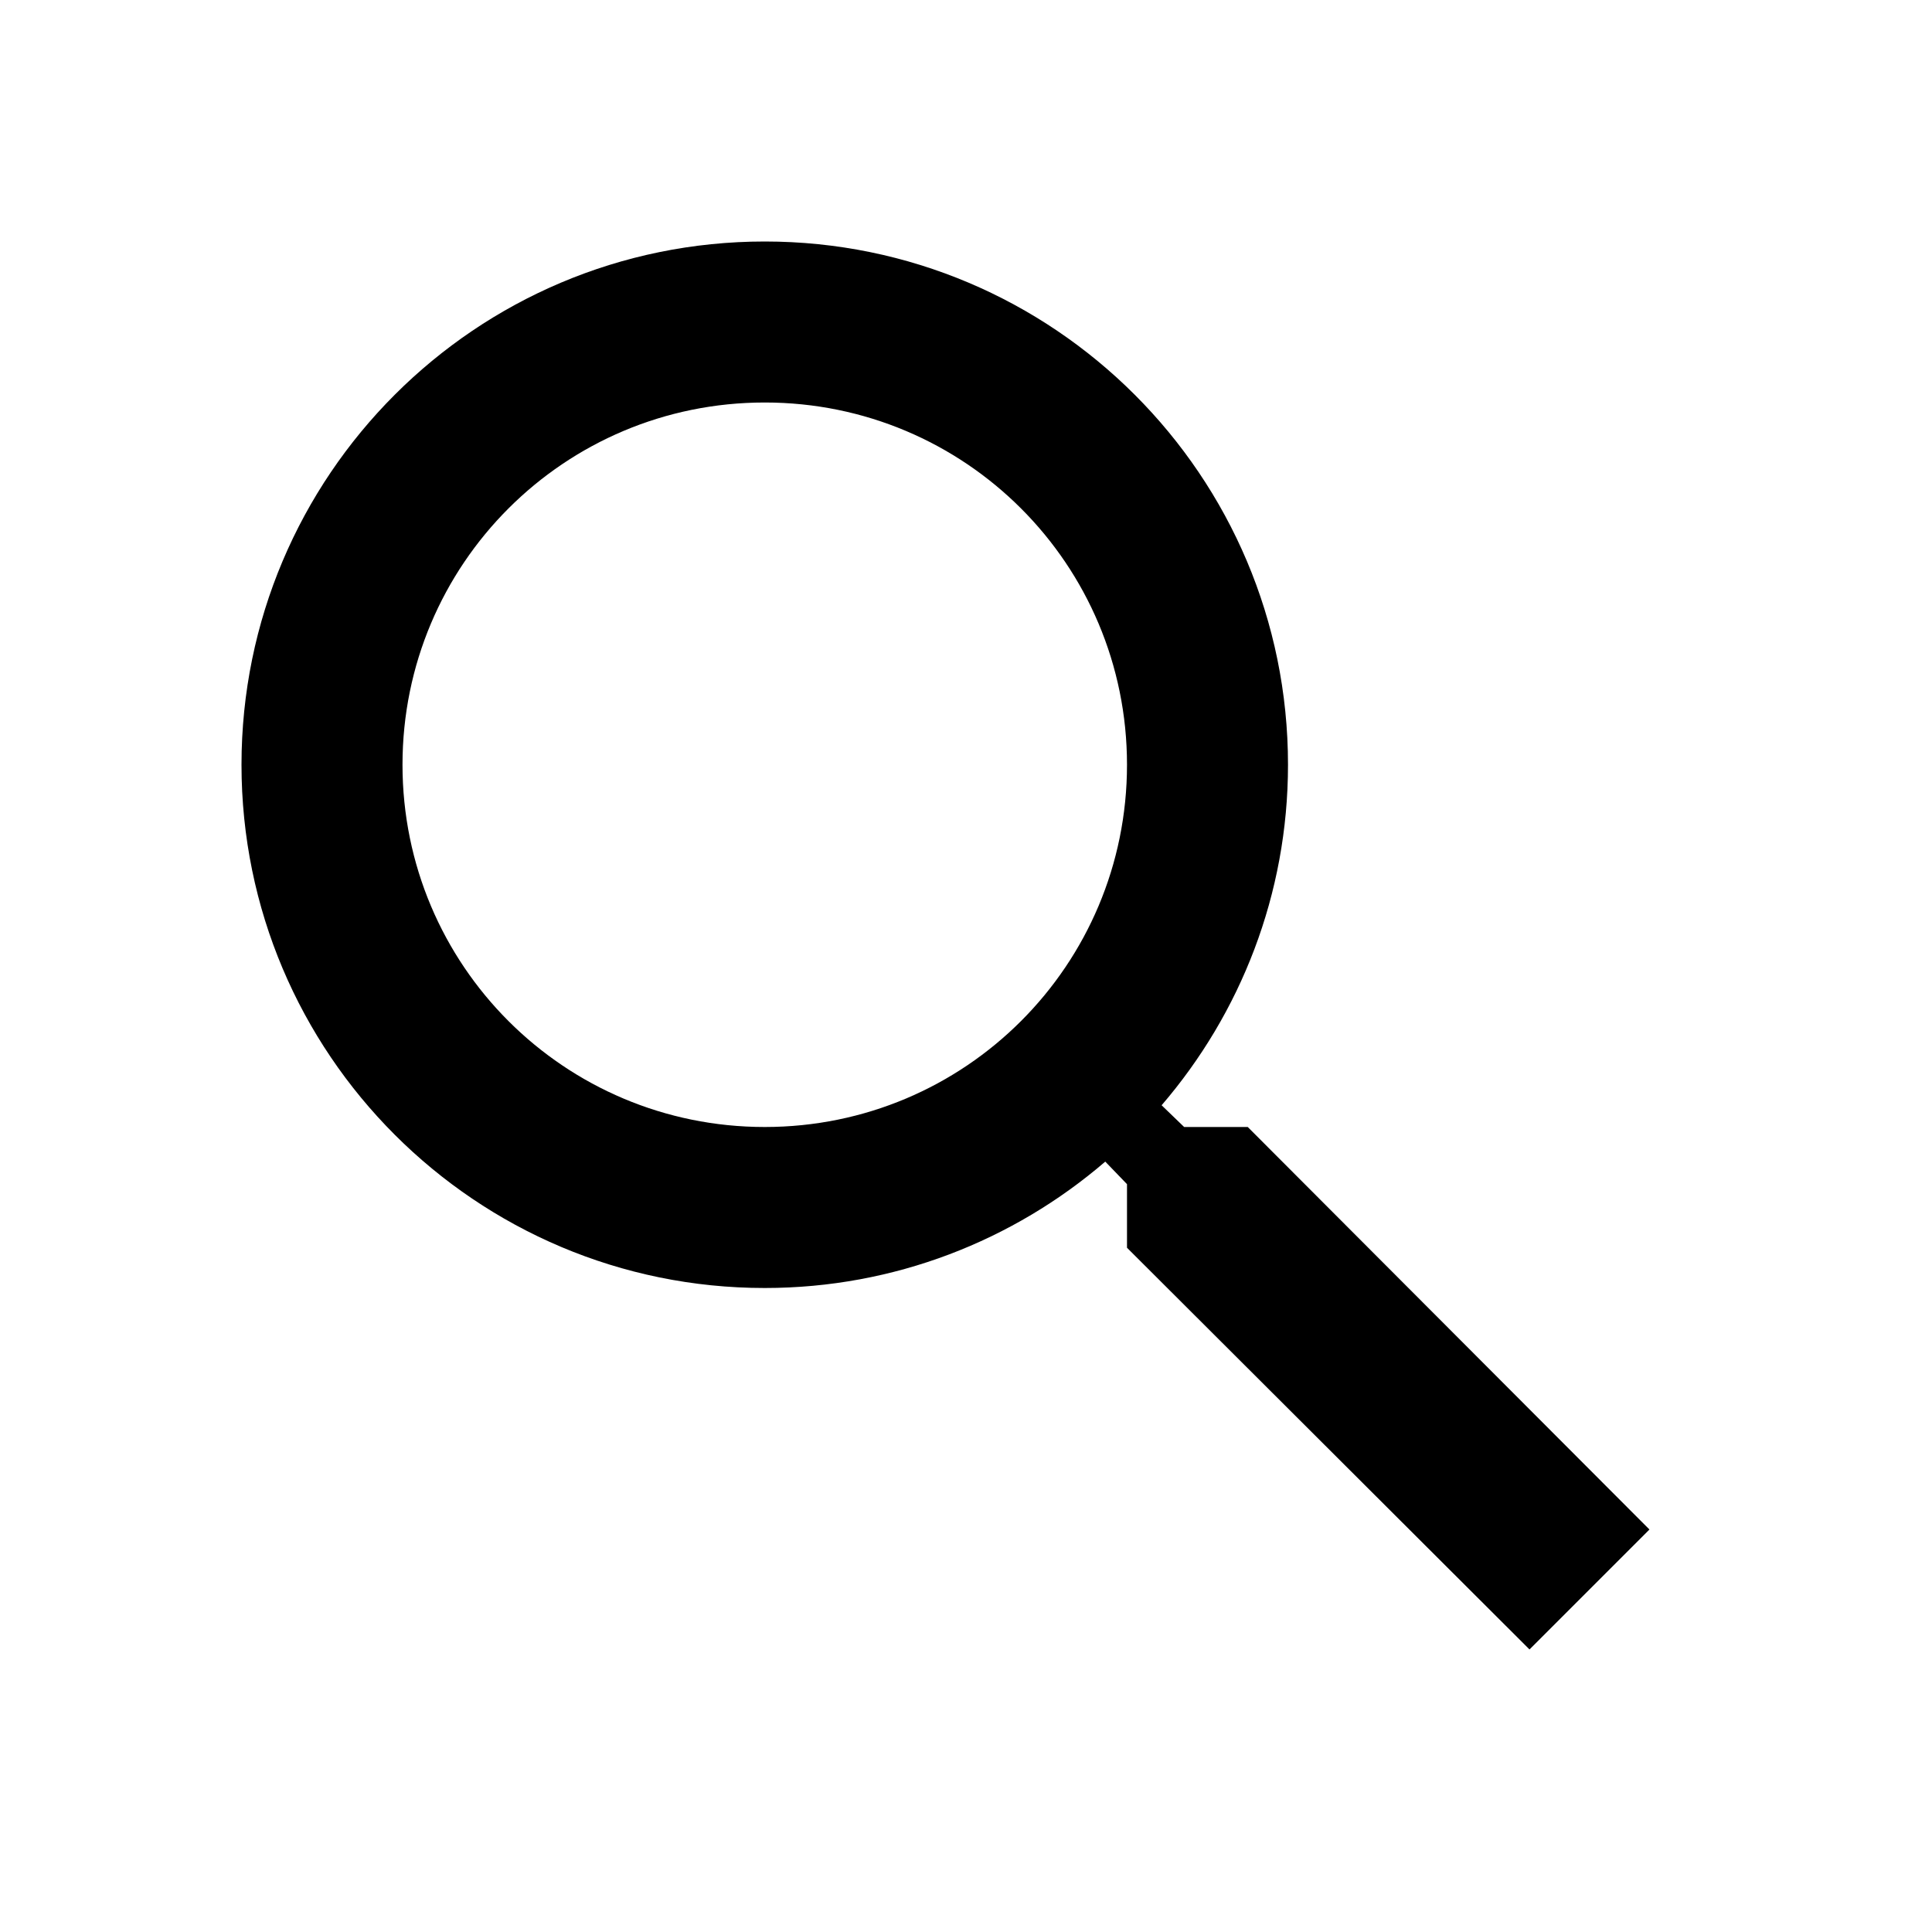
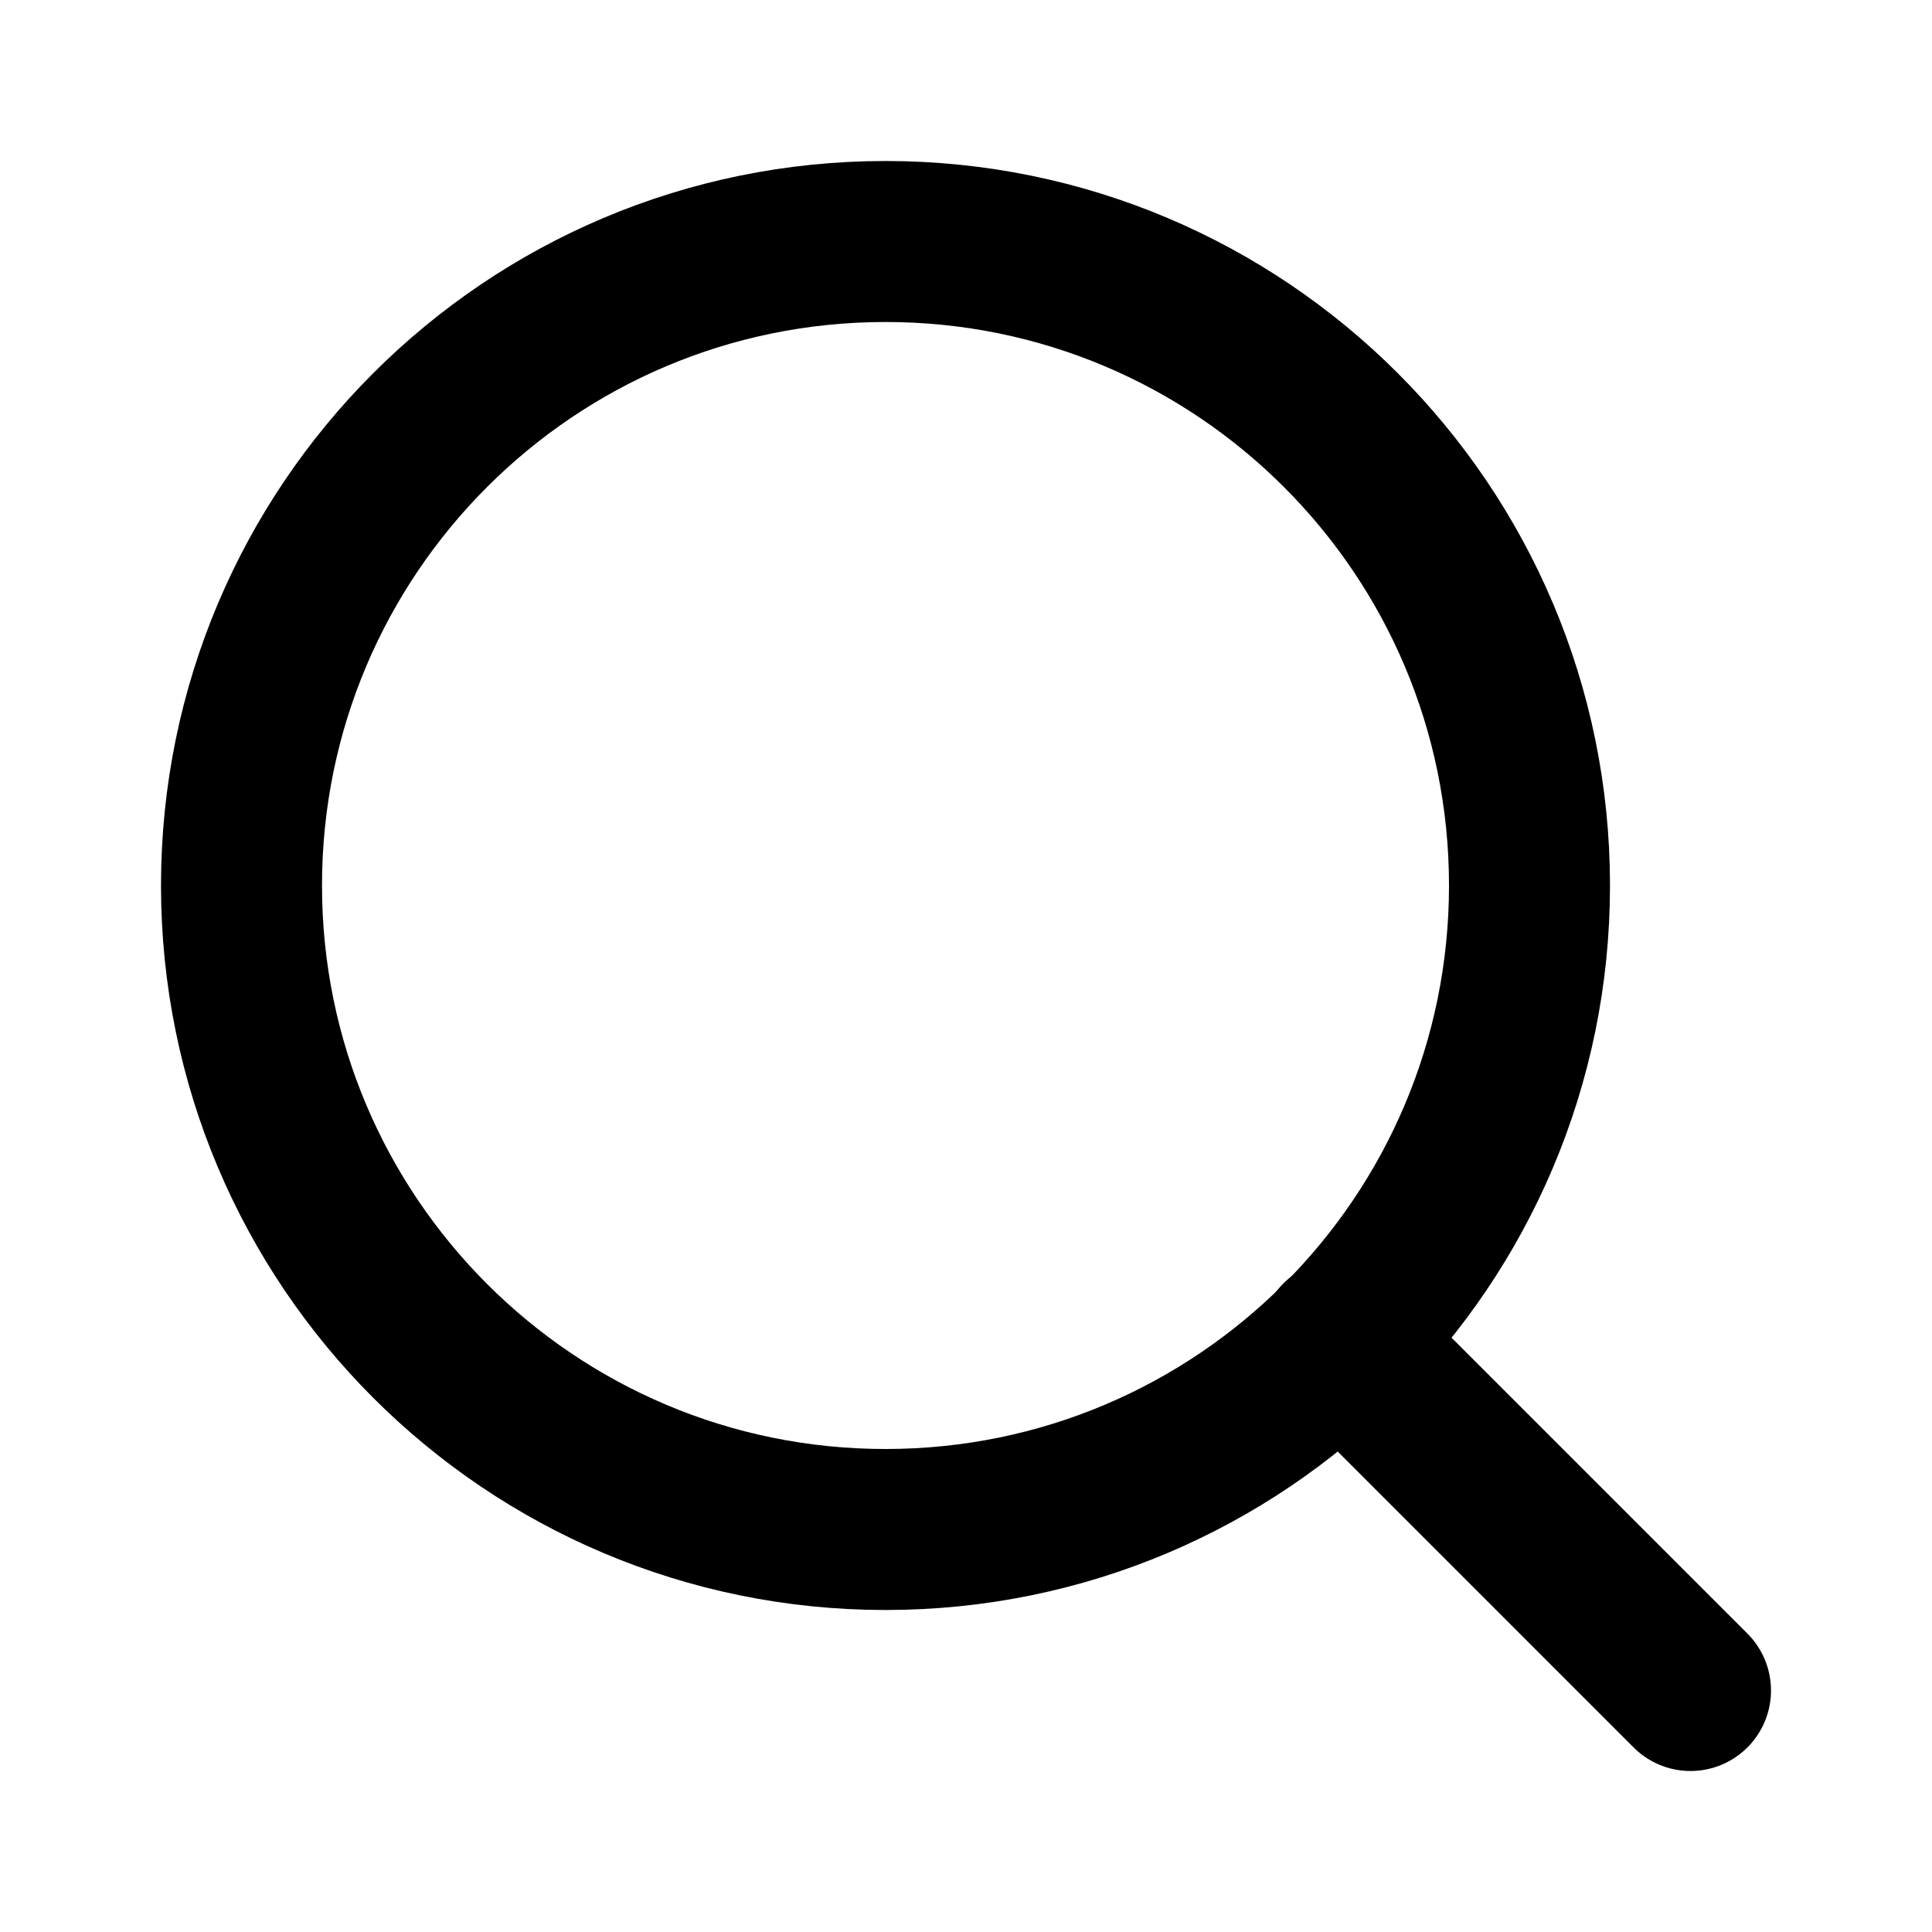
- <svg xmlns="http://www.w3.org/2000/svg" viewBox="0 0 24 24" fill="black" width="36px" height="36px">
-   <path d="M0 0h24v24H0z" fill="none" />
-   <path d="M15.5 14h-.79l-.28-.27C15.41 12.59 16 11.11 16 9.5 16 5.91 13.09 3 9.5 3S3 5.91 3 9.5 5.91 16 9.5 16c1.61 0 3.09-.59 4.23-1.57l.27.28v.79l5 4.99L20.49 19l-4.99-5zm-6 0C7.01 14 5 11.99 5 9.5S7.01 5 9.5 5 14 7.01 14 9.5 11.99 14 9.5 14z" />
+ <svg xmlns="http://www.w3.org/2000/svg" width="24" height="24" viewBox="0 0 24 24" fill="none" stroke="currentColor" stroke-width="2" stroke-linecap="round" stroke-linejoin="round" class="feather feather-search">
+   <circle cx="11" cy="11" r="8" />
+   <line x1="21" y1="21" x2="16.65" y2="16.65" />
</svg>
